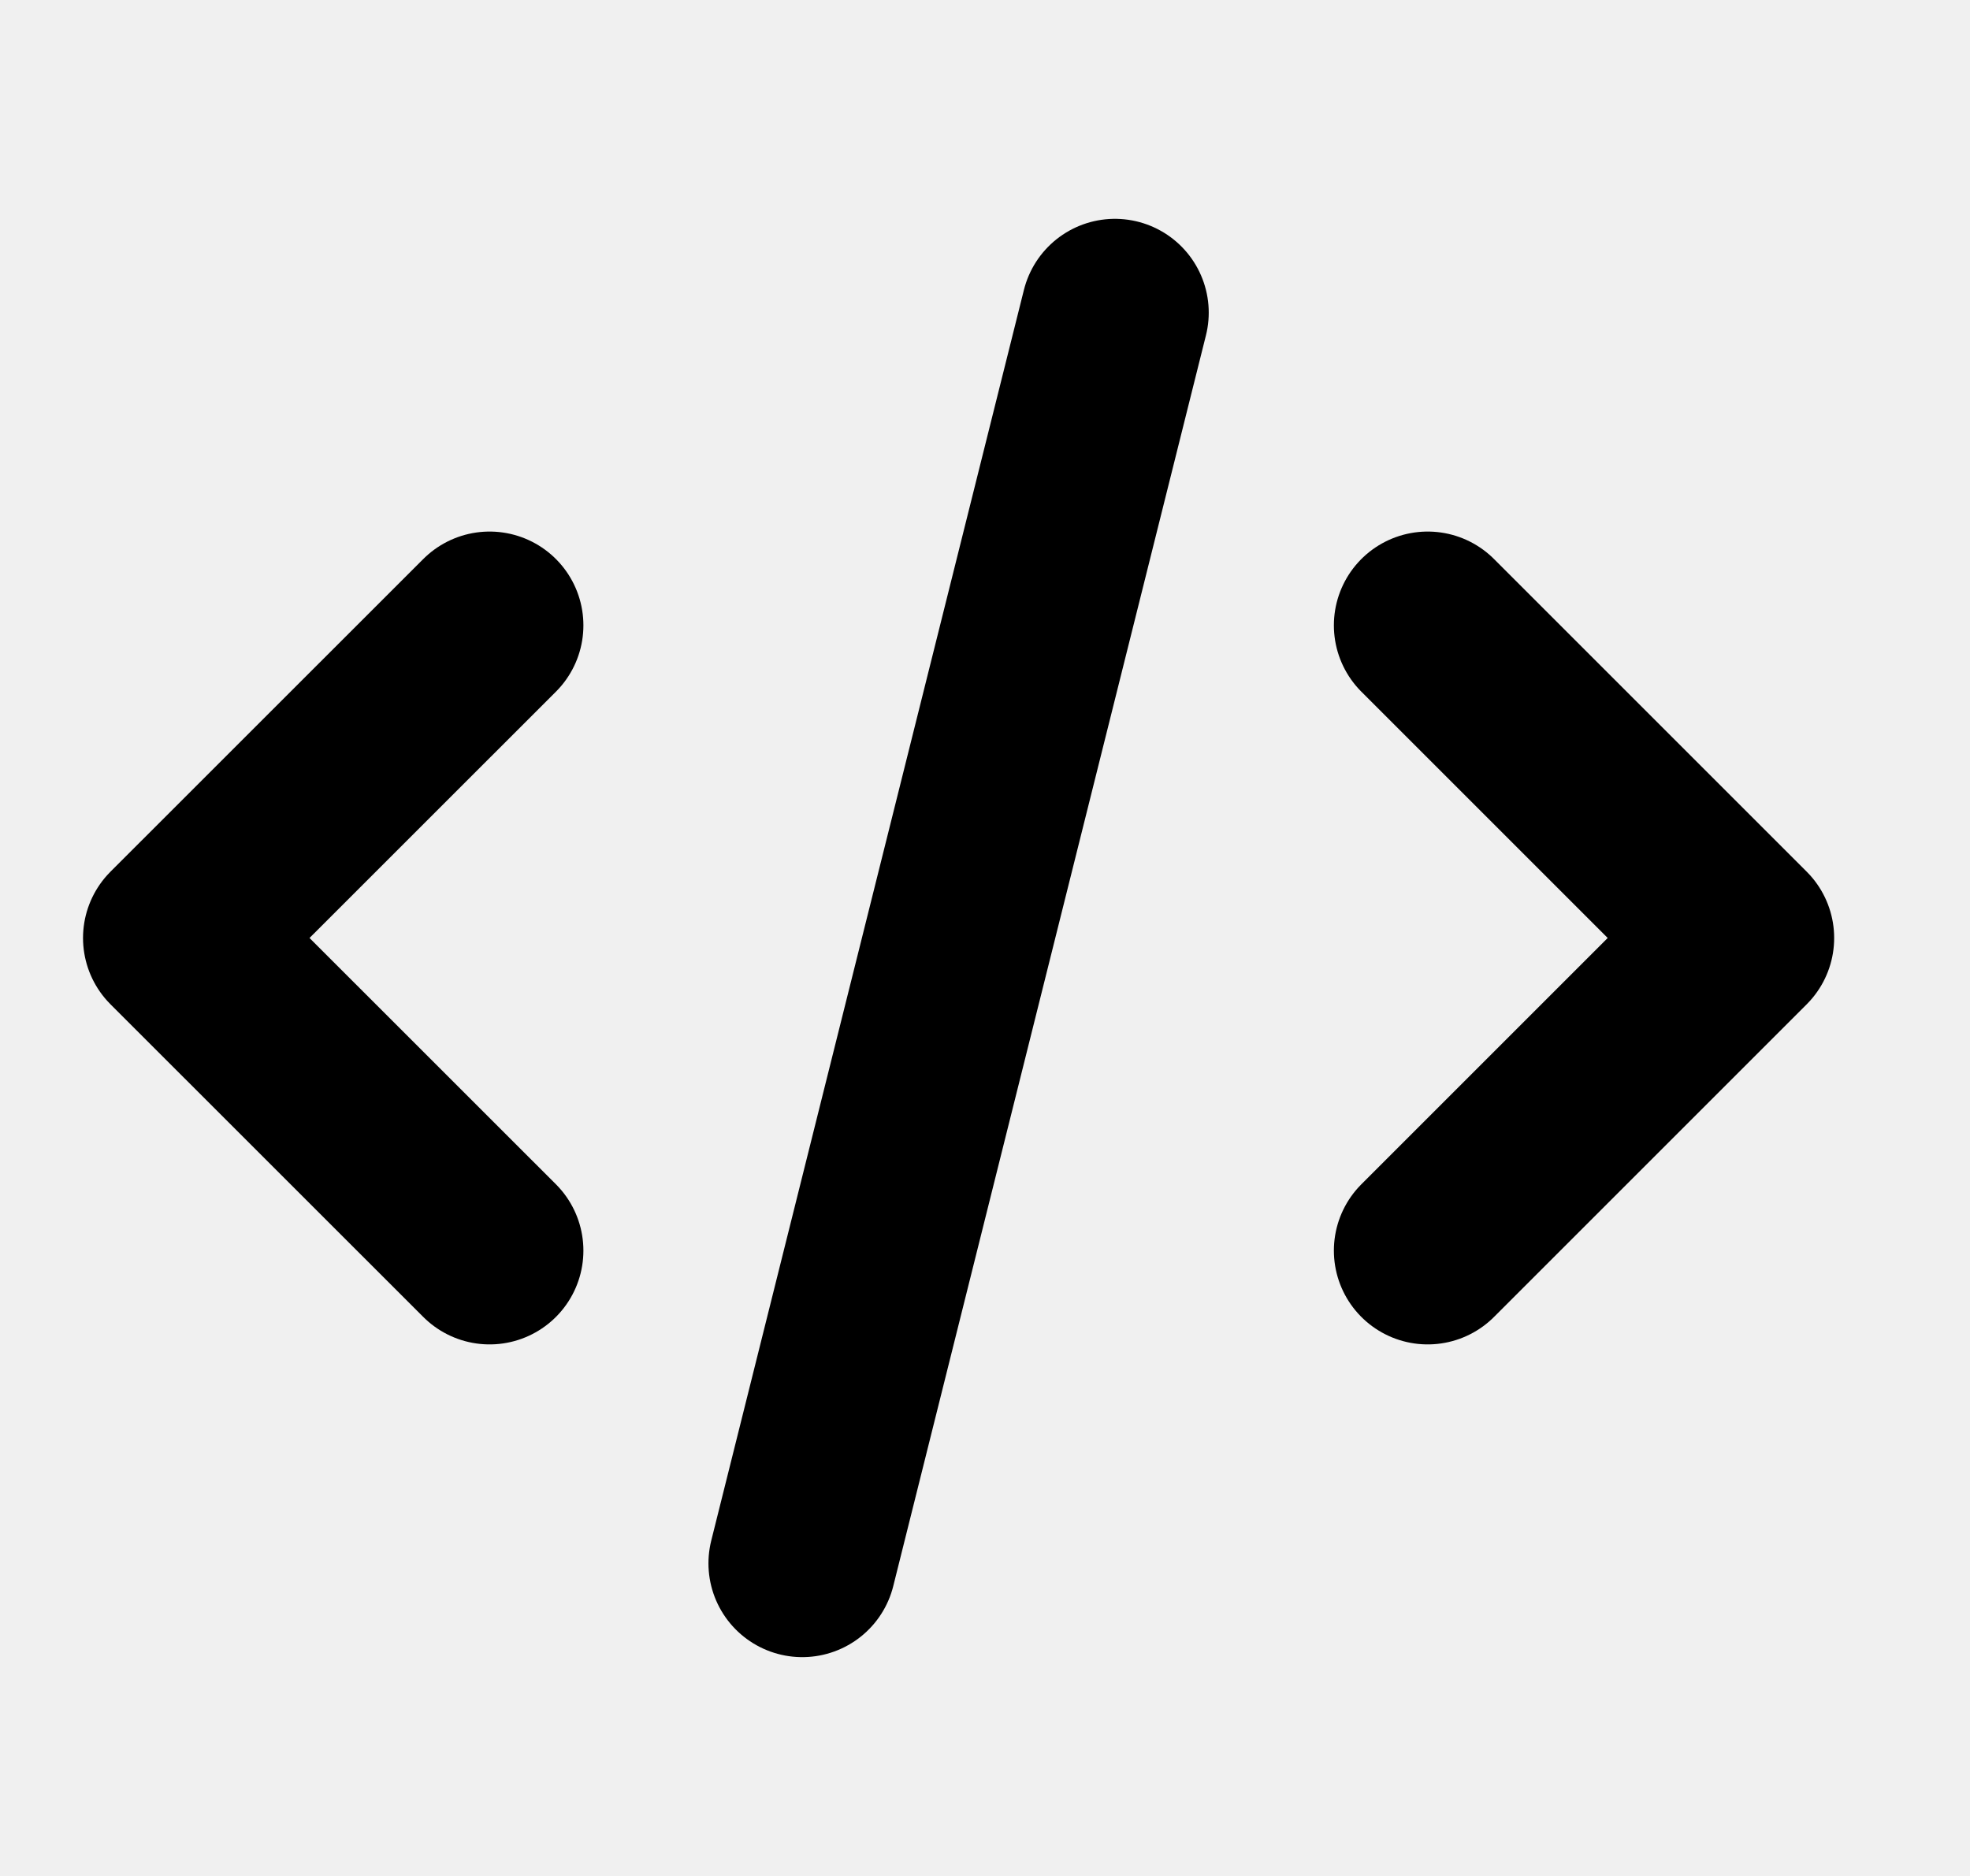
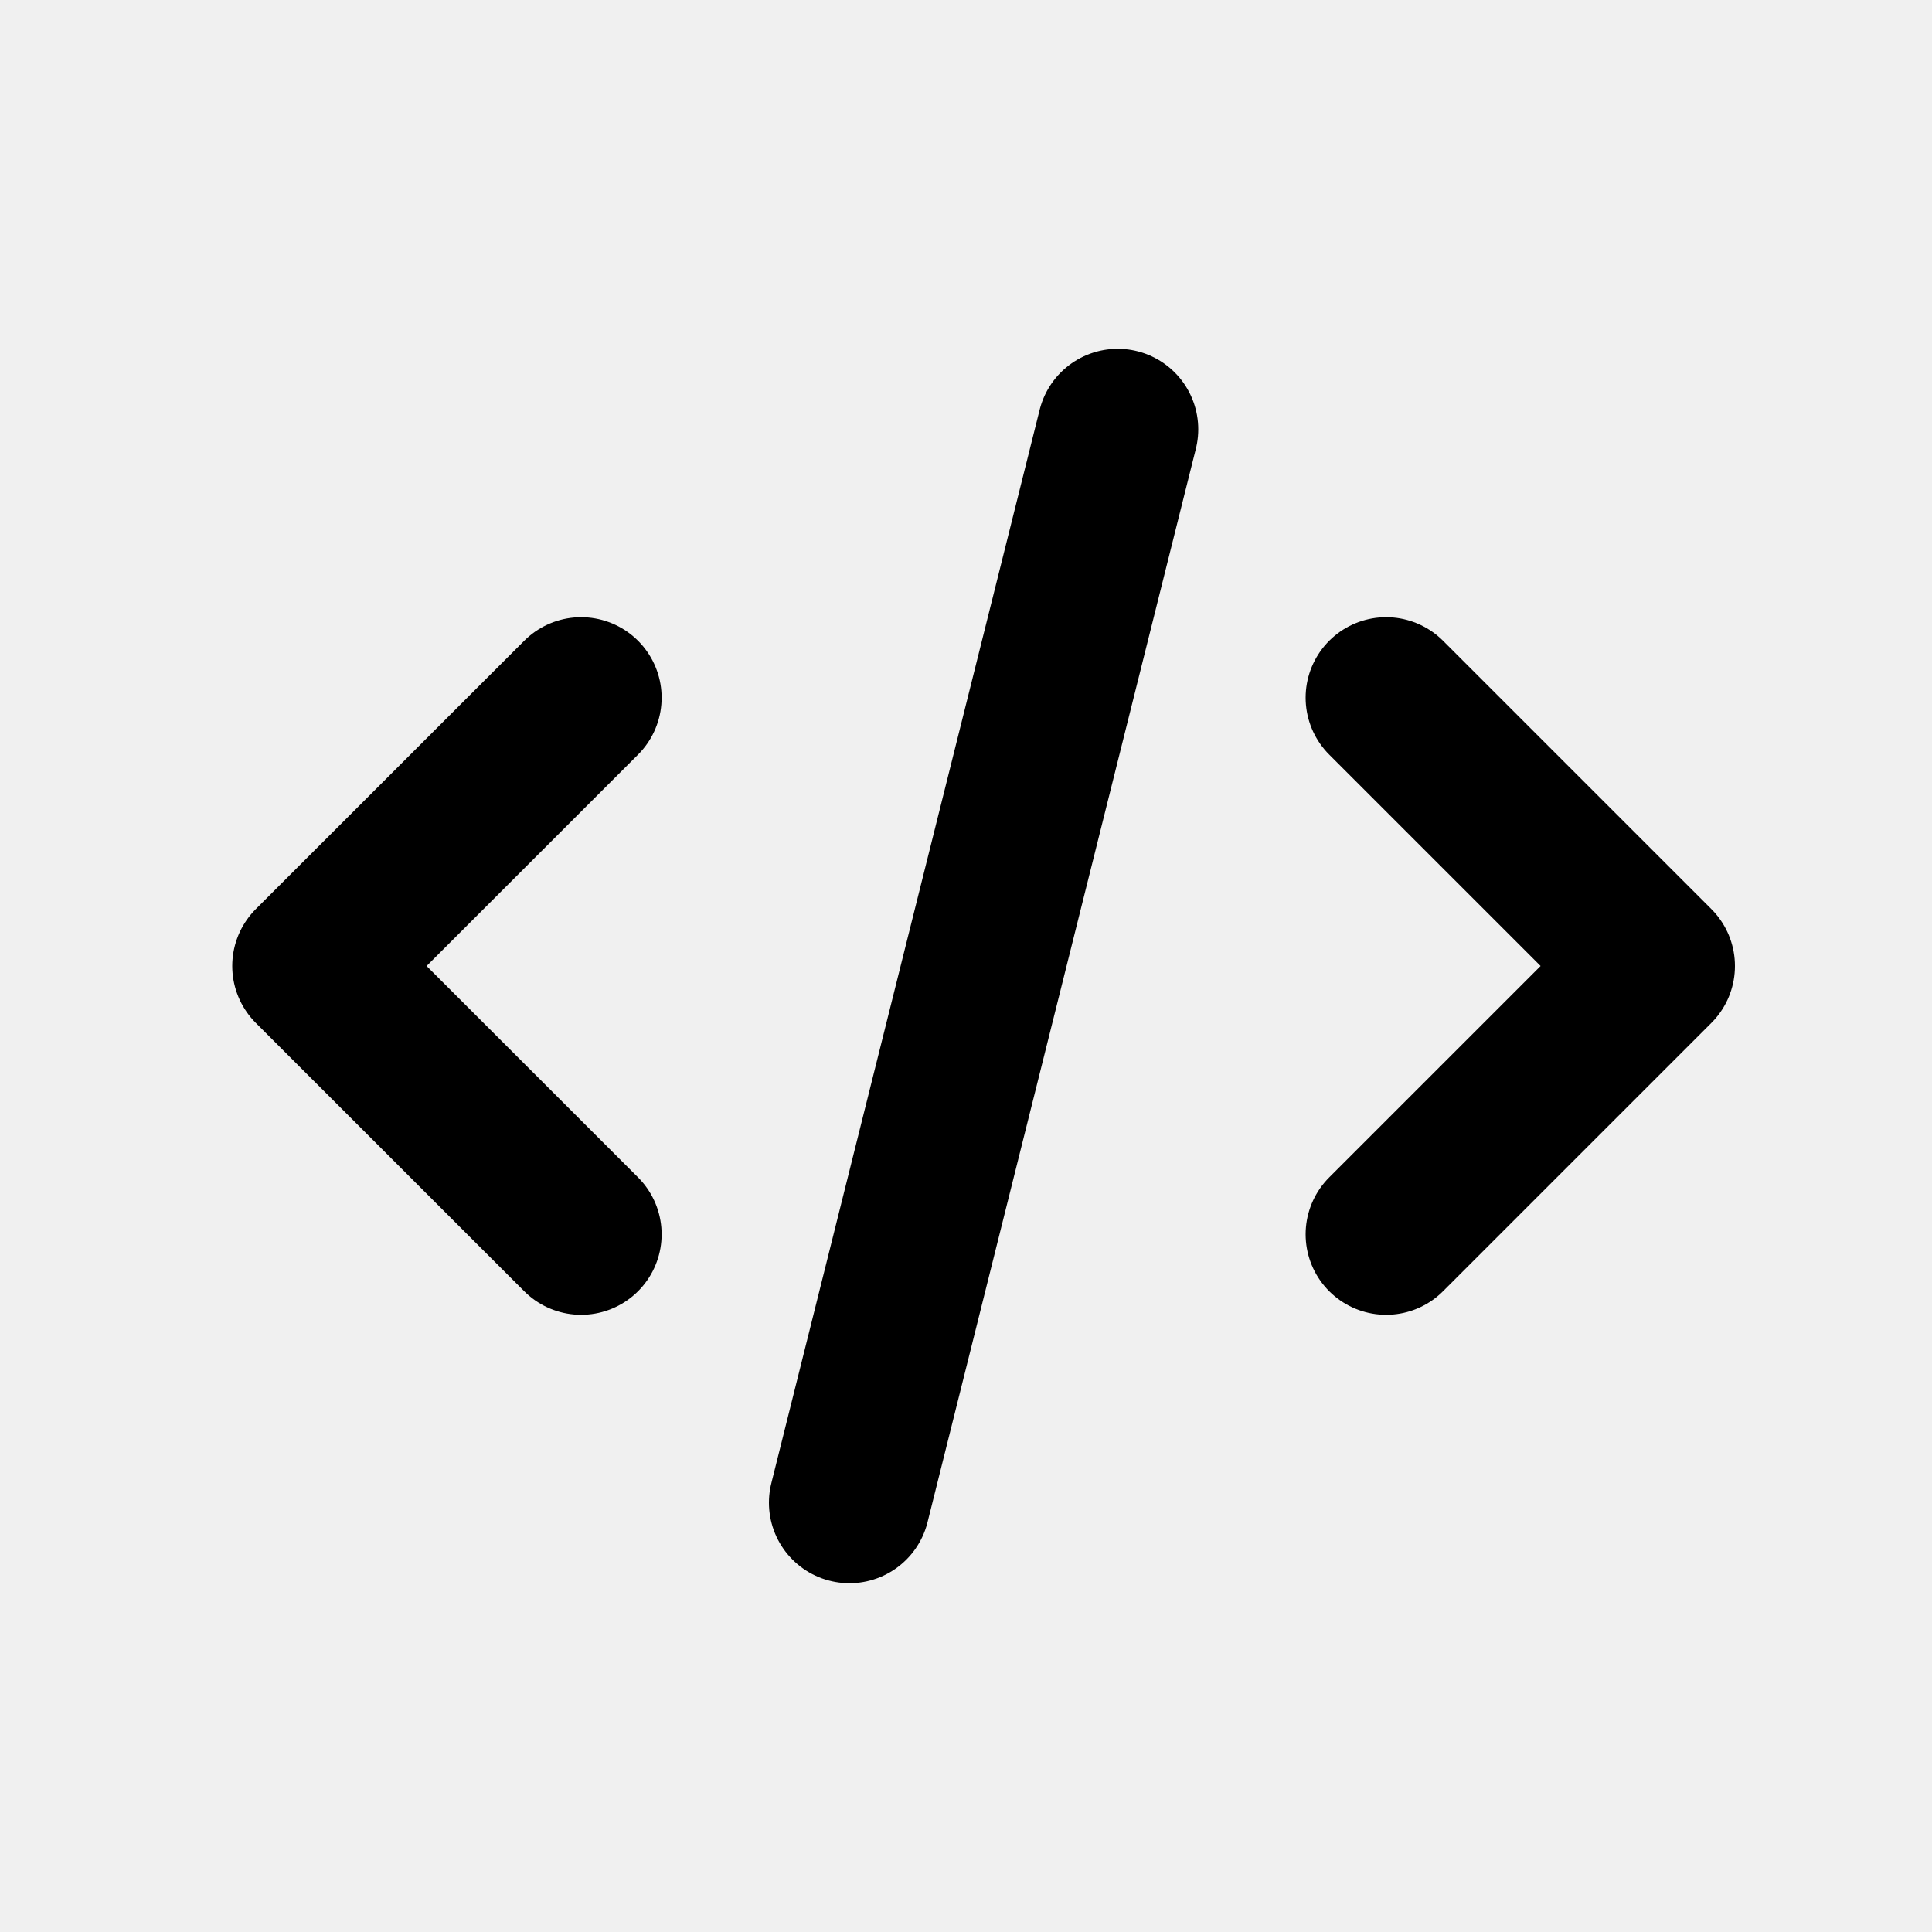
- <svg xmlns="http://www.w3.org/2000/svg" width="21" height="20" viewBox="0 0 21 20" fill="none">
+ <svg xmlns="http://www.w3.org/2000/svg" width="24" height="24" viewBox="-2 -2 24 24" fill="none">
  <g clip-path="url(#clip0_1_346)">
    <path d="M8.552 16.667L11.885 3.333M15.219 6.667L18.552 10L15.219 13.333M5.219 13.333L1.885 10L5.219 6.667" stroke="black" stroke-width="2" stroke-linecap="round" stroke-linejoin="round" />
  </g>
  <defs>
    <clipPath id="clip0_1_346">
      <rect width="20" height="20" fill="white" transform="translate(0.21875)" />
    </clipPath>
  </defs>
</svg>
